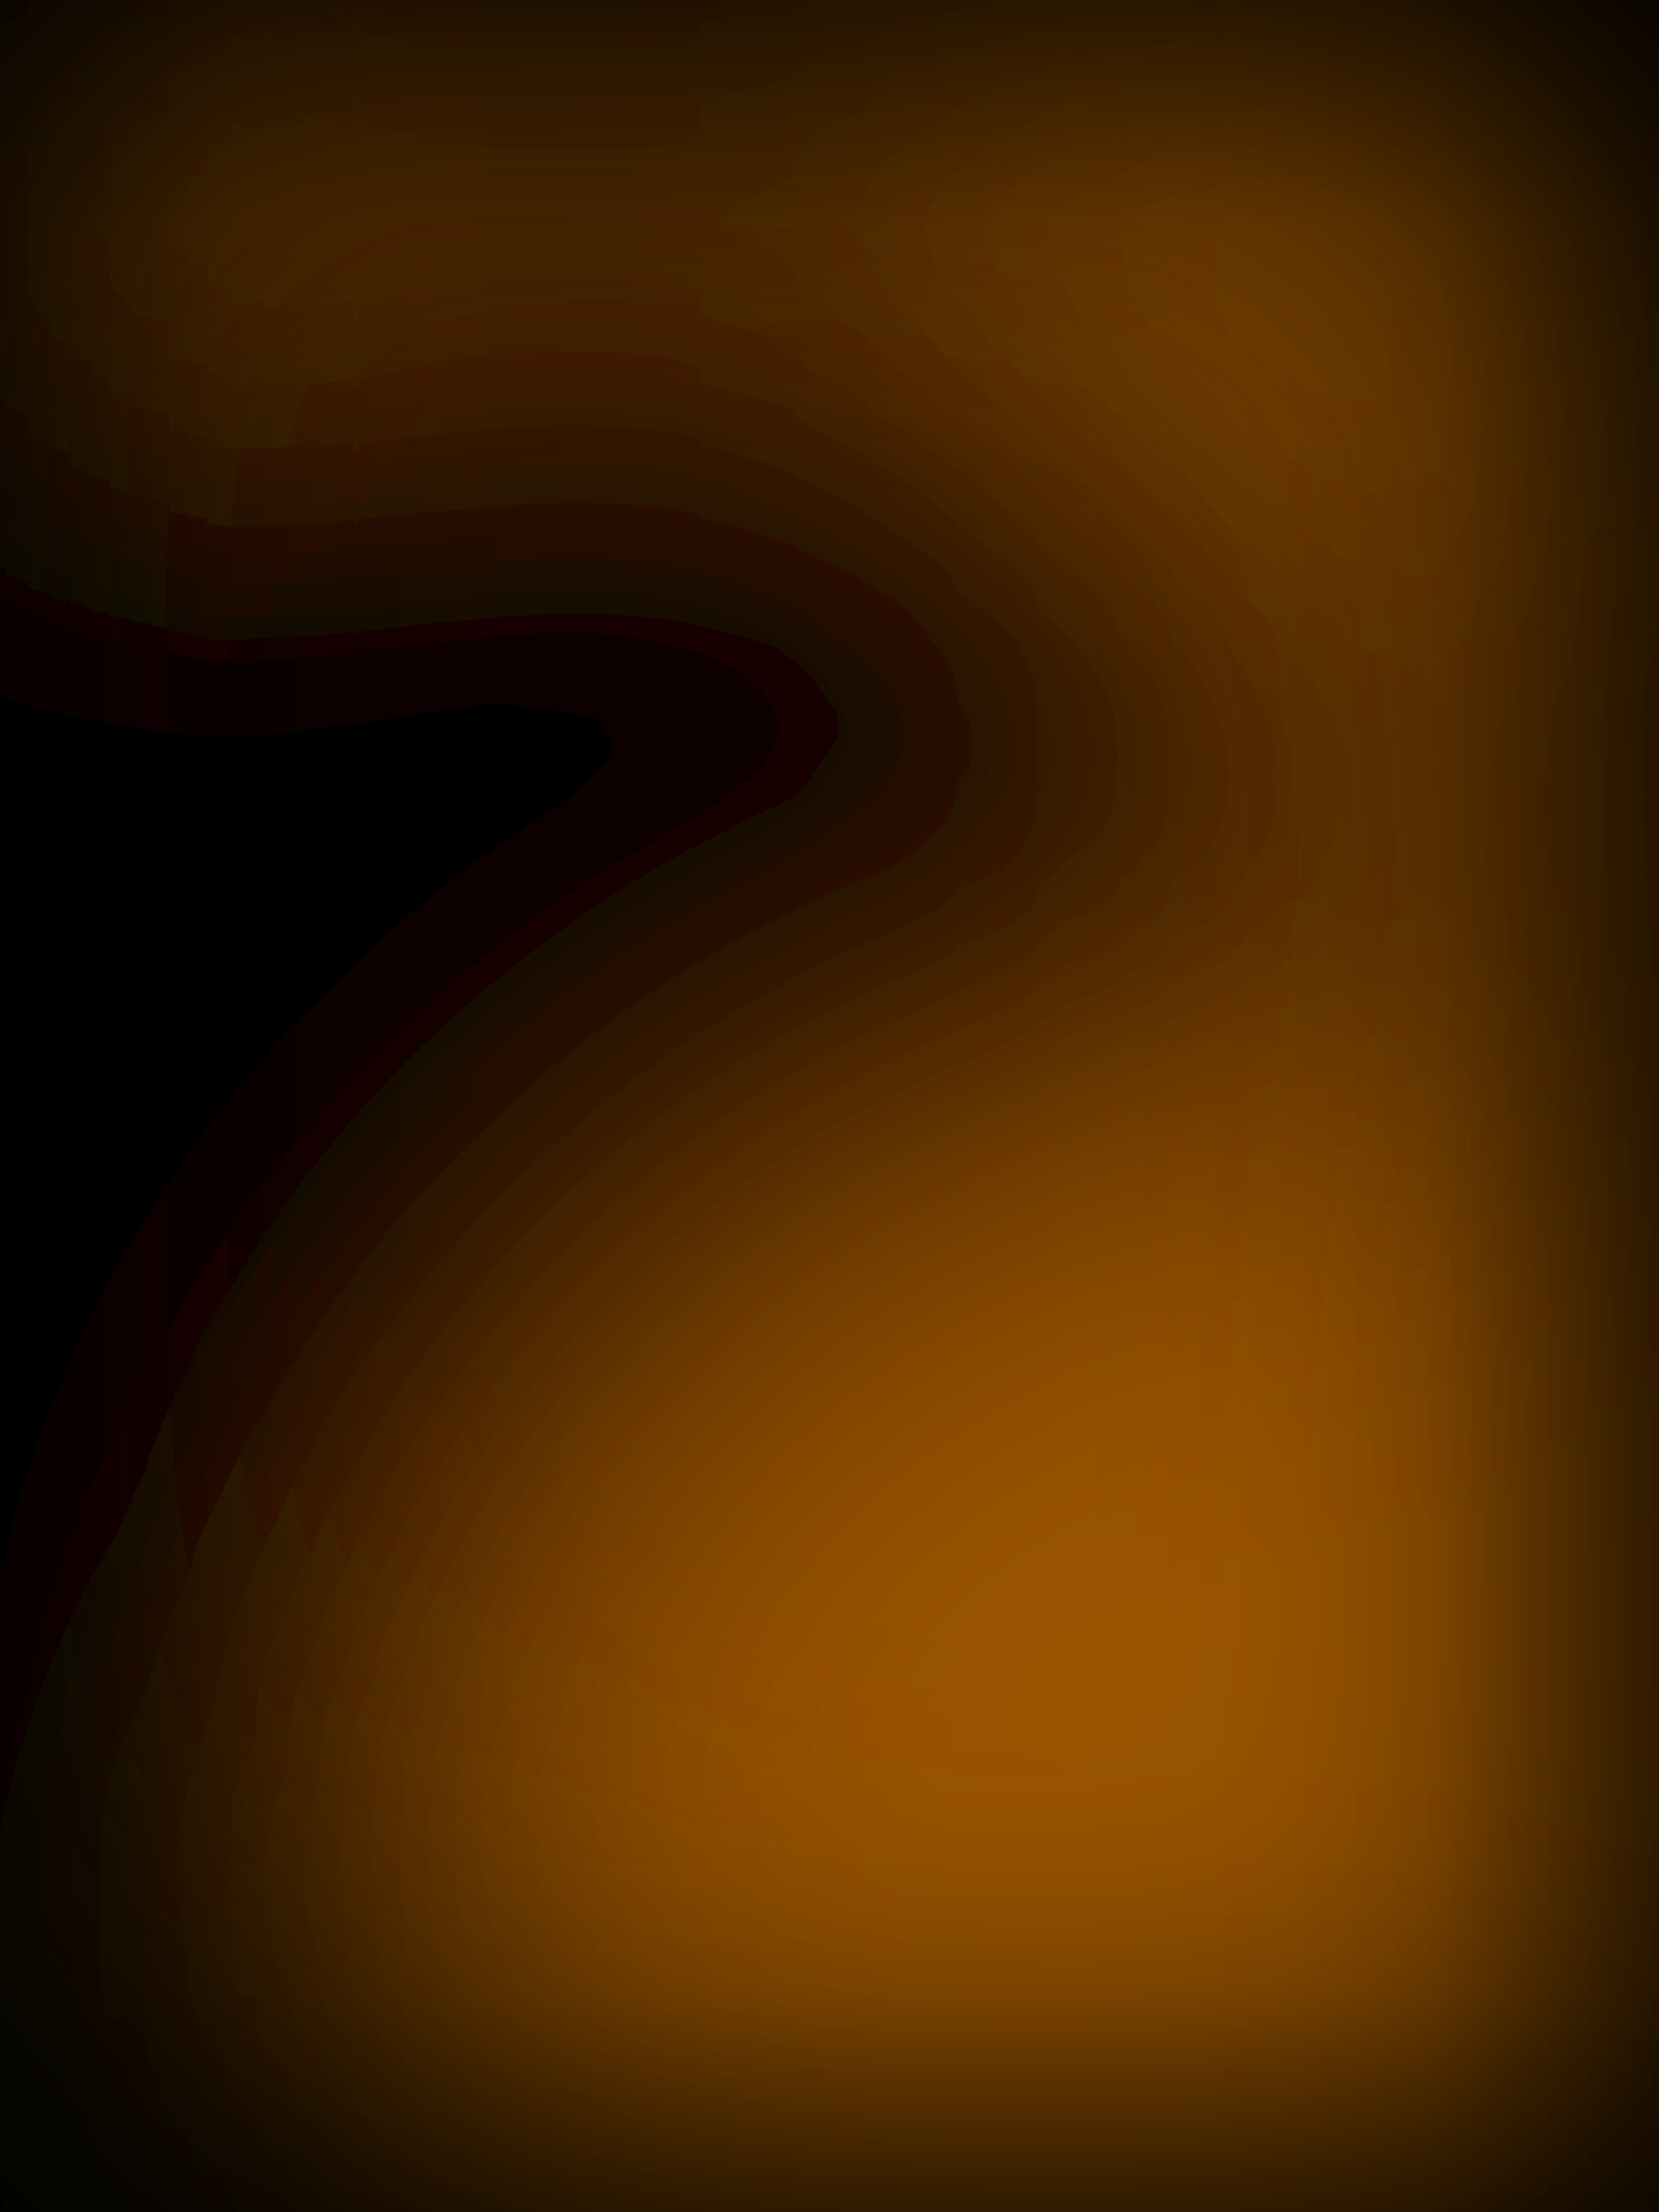
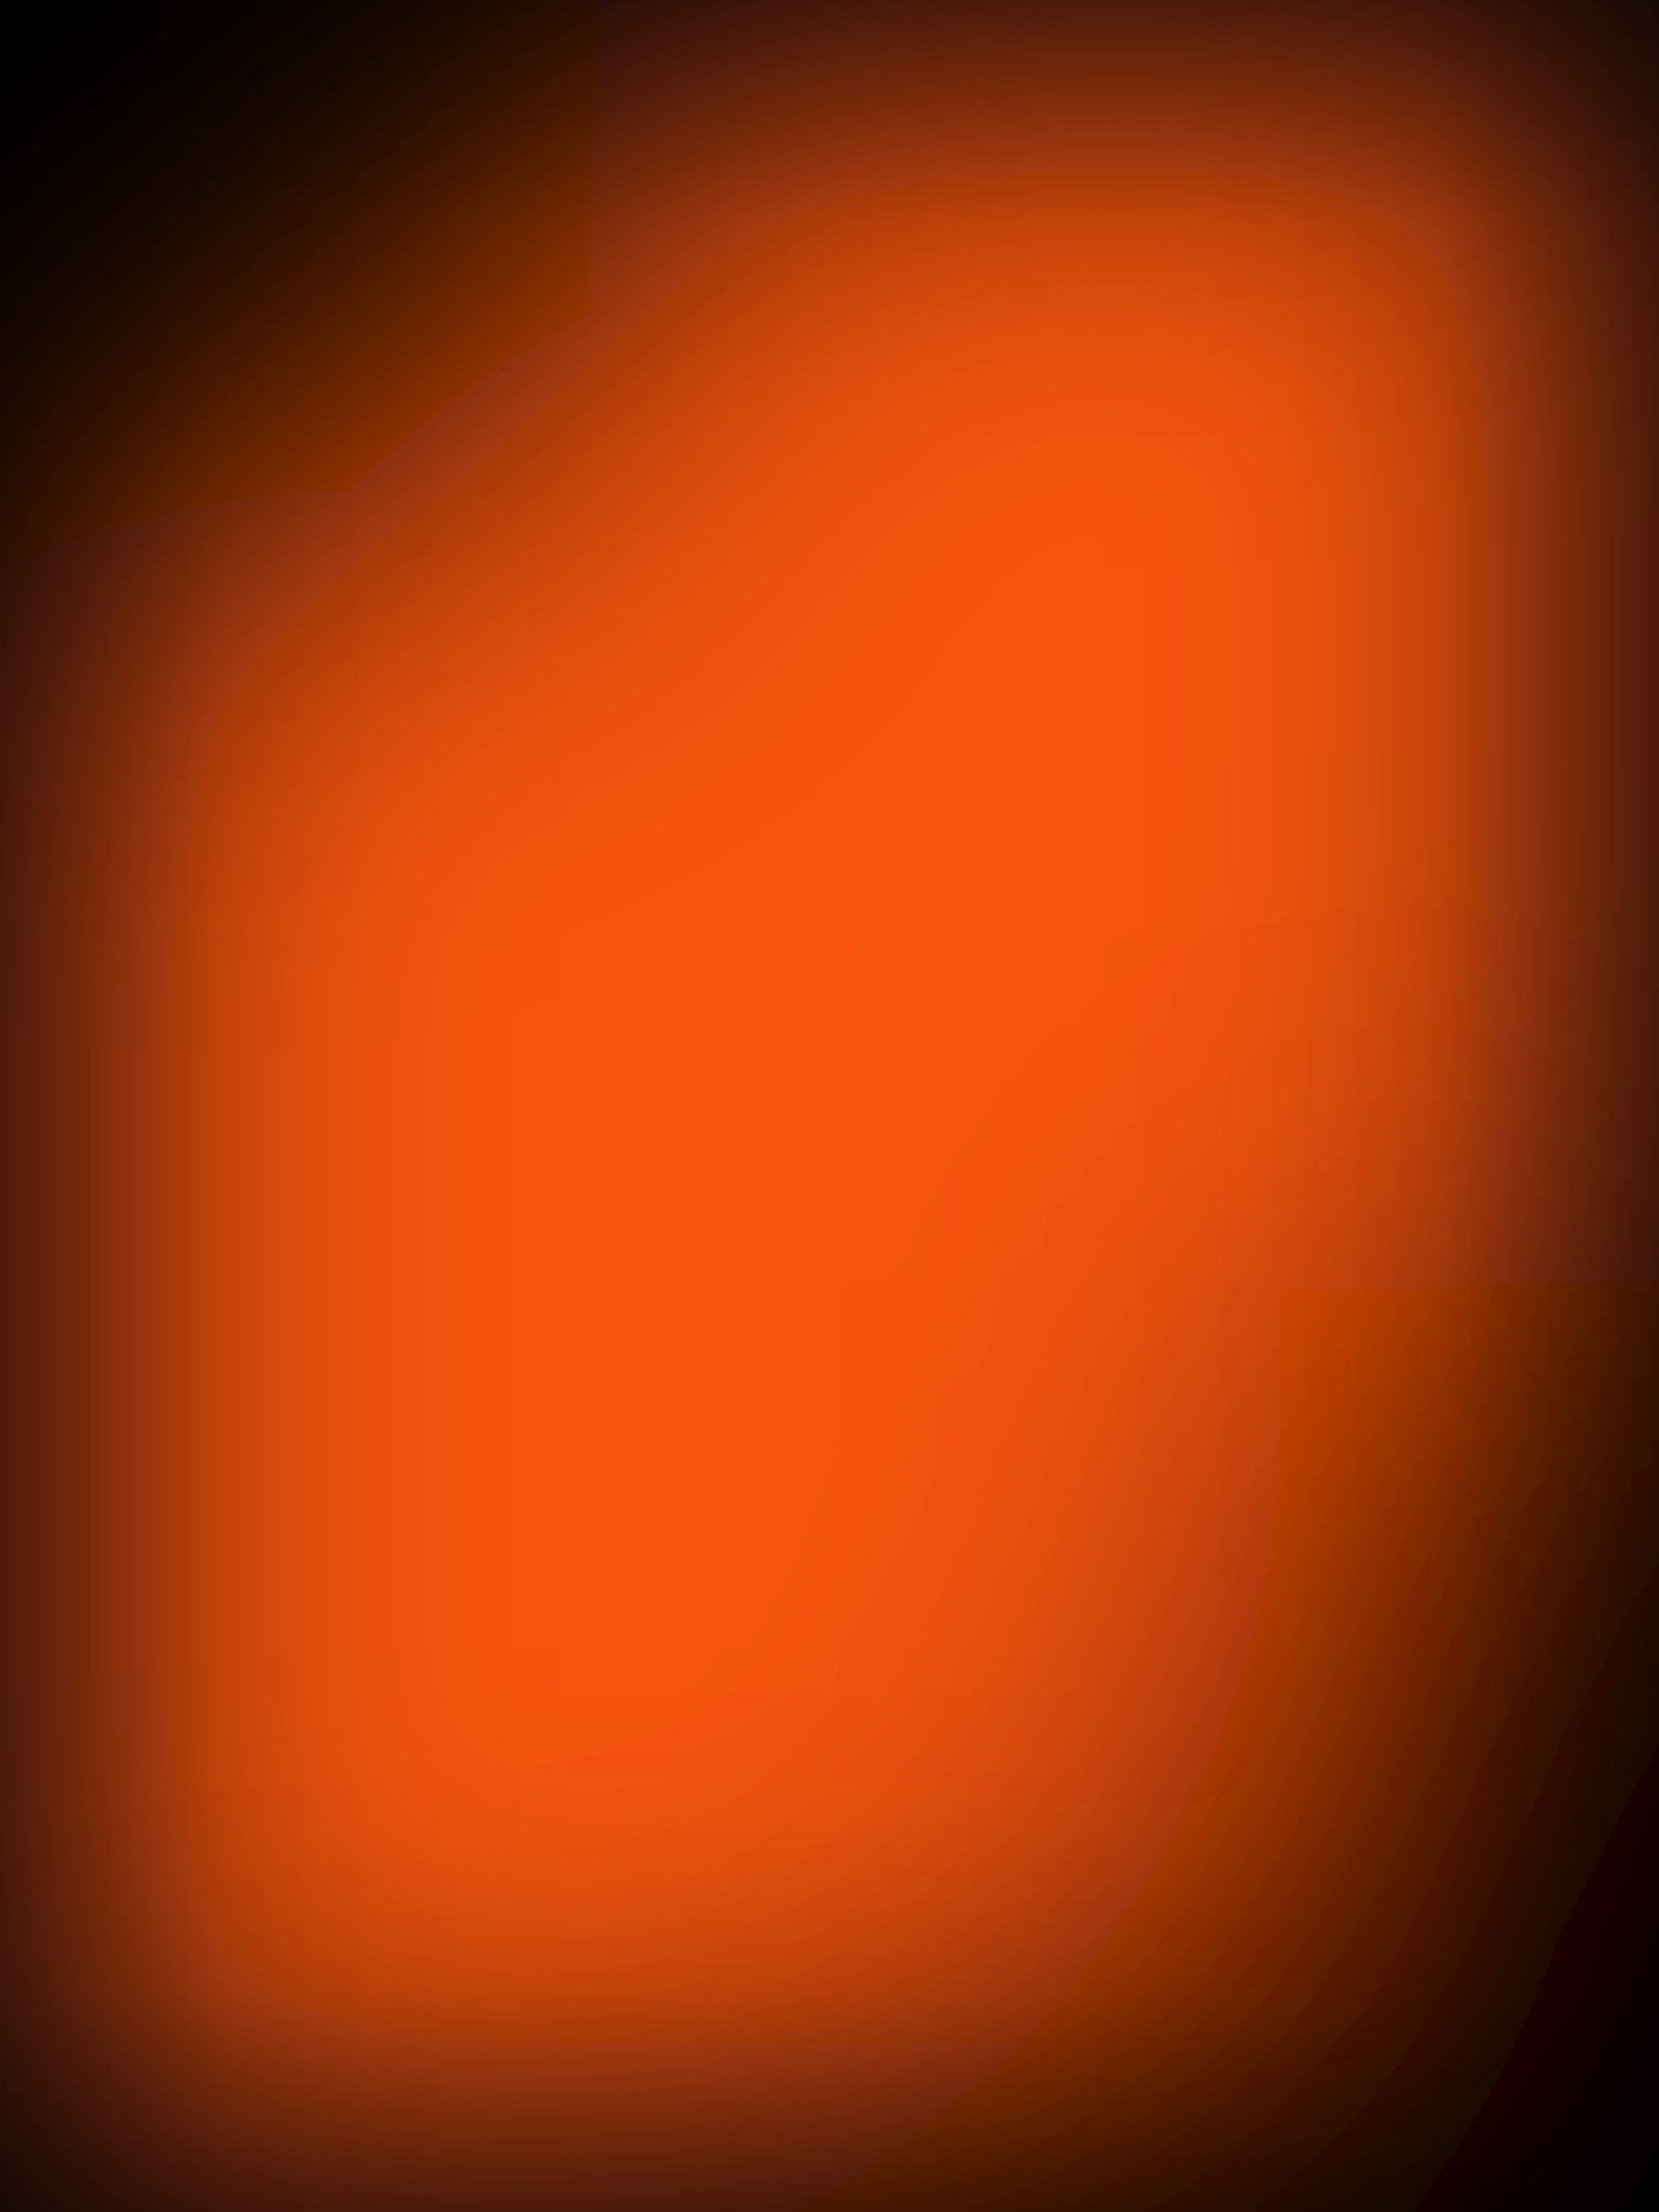
<svg xmlns="http://www.w3.org/2000/svg" id="visual" viewBox="0 0 675 900" width="675" height="900" version="1.1">
  <defs>
    <filter id="blur1" x="-10%" y="-10%" width="120%" height="120%">
      <feFlood flood-opacity="0" result="BackgroundImageFix" />
      <feBlend mode="normal" in="SourceGraphic" in2="BackgroundImageFix" result="shape" />
      <feGaussianBlur stdDeviation="167" result="effect1_foregroundBlur" />
    </filter>
  </defs>
  <rect width="675" height="900" fill="#000000" />
  <g filter="url(#blur1)">
-     <circle cx="16" cy="280" fill="#9b5500" r="371" />
-     <circle cx="657" cy="597" fill="#000000" r="371" />
-     <circle cx="251" cy="14" fill="#9b5500" r="371" />
-     <circle cx="433" cy="476" fill="#9b5500" r="371" />
-     <circle cx="237" cy="431" fill="#000000" r="371" />
-     <circle cx="542" cy="818" fill="#9b5500" r="371" />
+     <circle cx="611" cy="49" fill="#f7550f" r="371" />
+     <circle cx="14" cy="827" fill="#000000" r="371" />
+     <circle cx="318" cy="781" fill="#f7550f" r="371" />
+     <circle cx="407" cy="460" fill="#f7550f" r="371" />
+     <circle cx="545" cy="890" fill="#000000" r="371" />
+     <circle cx="150" cy="571" fill="#f7550f" r="371" />
  </g>
</svg>
